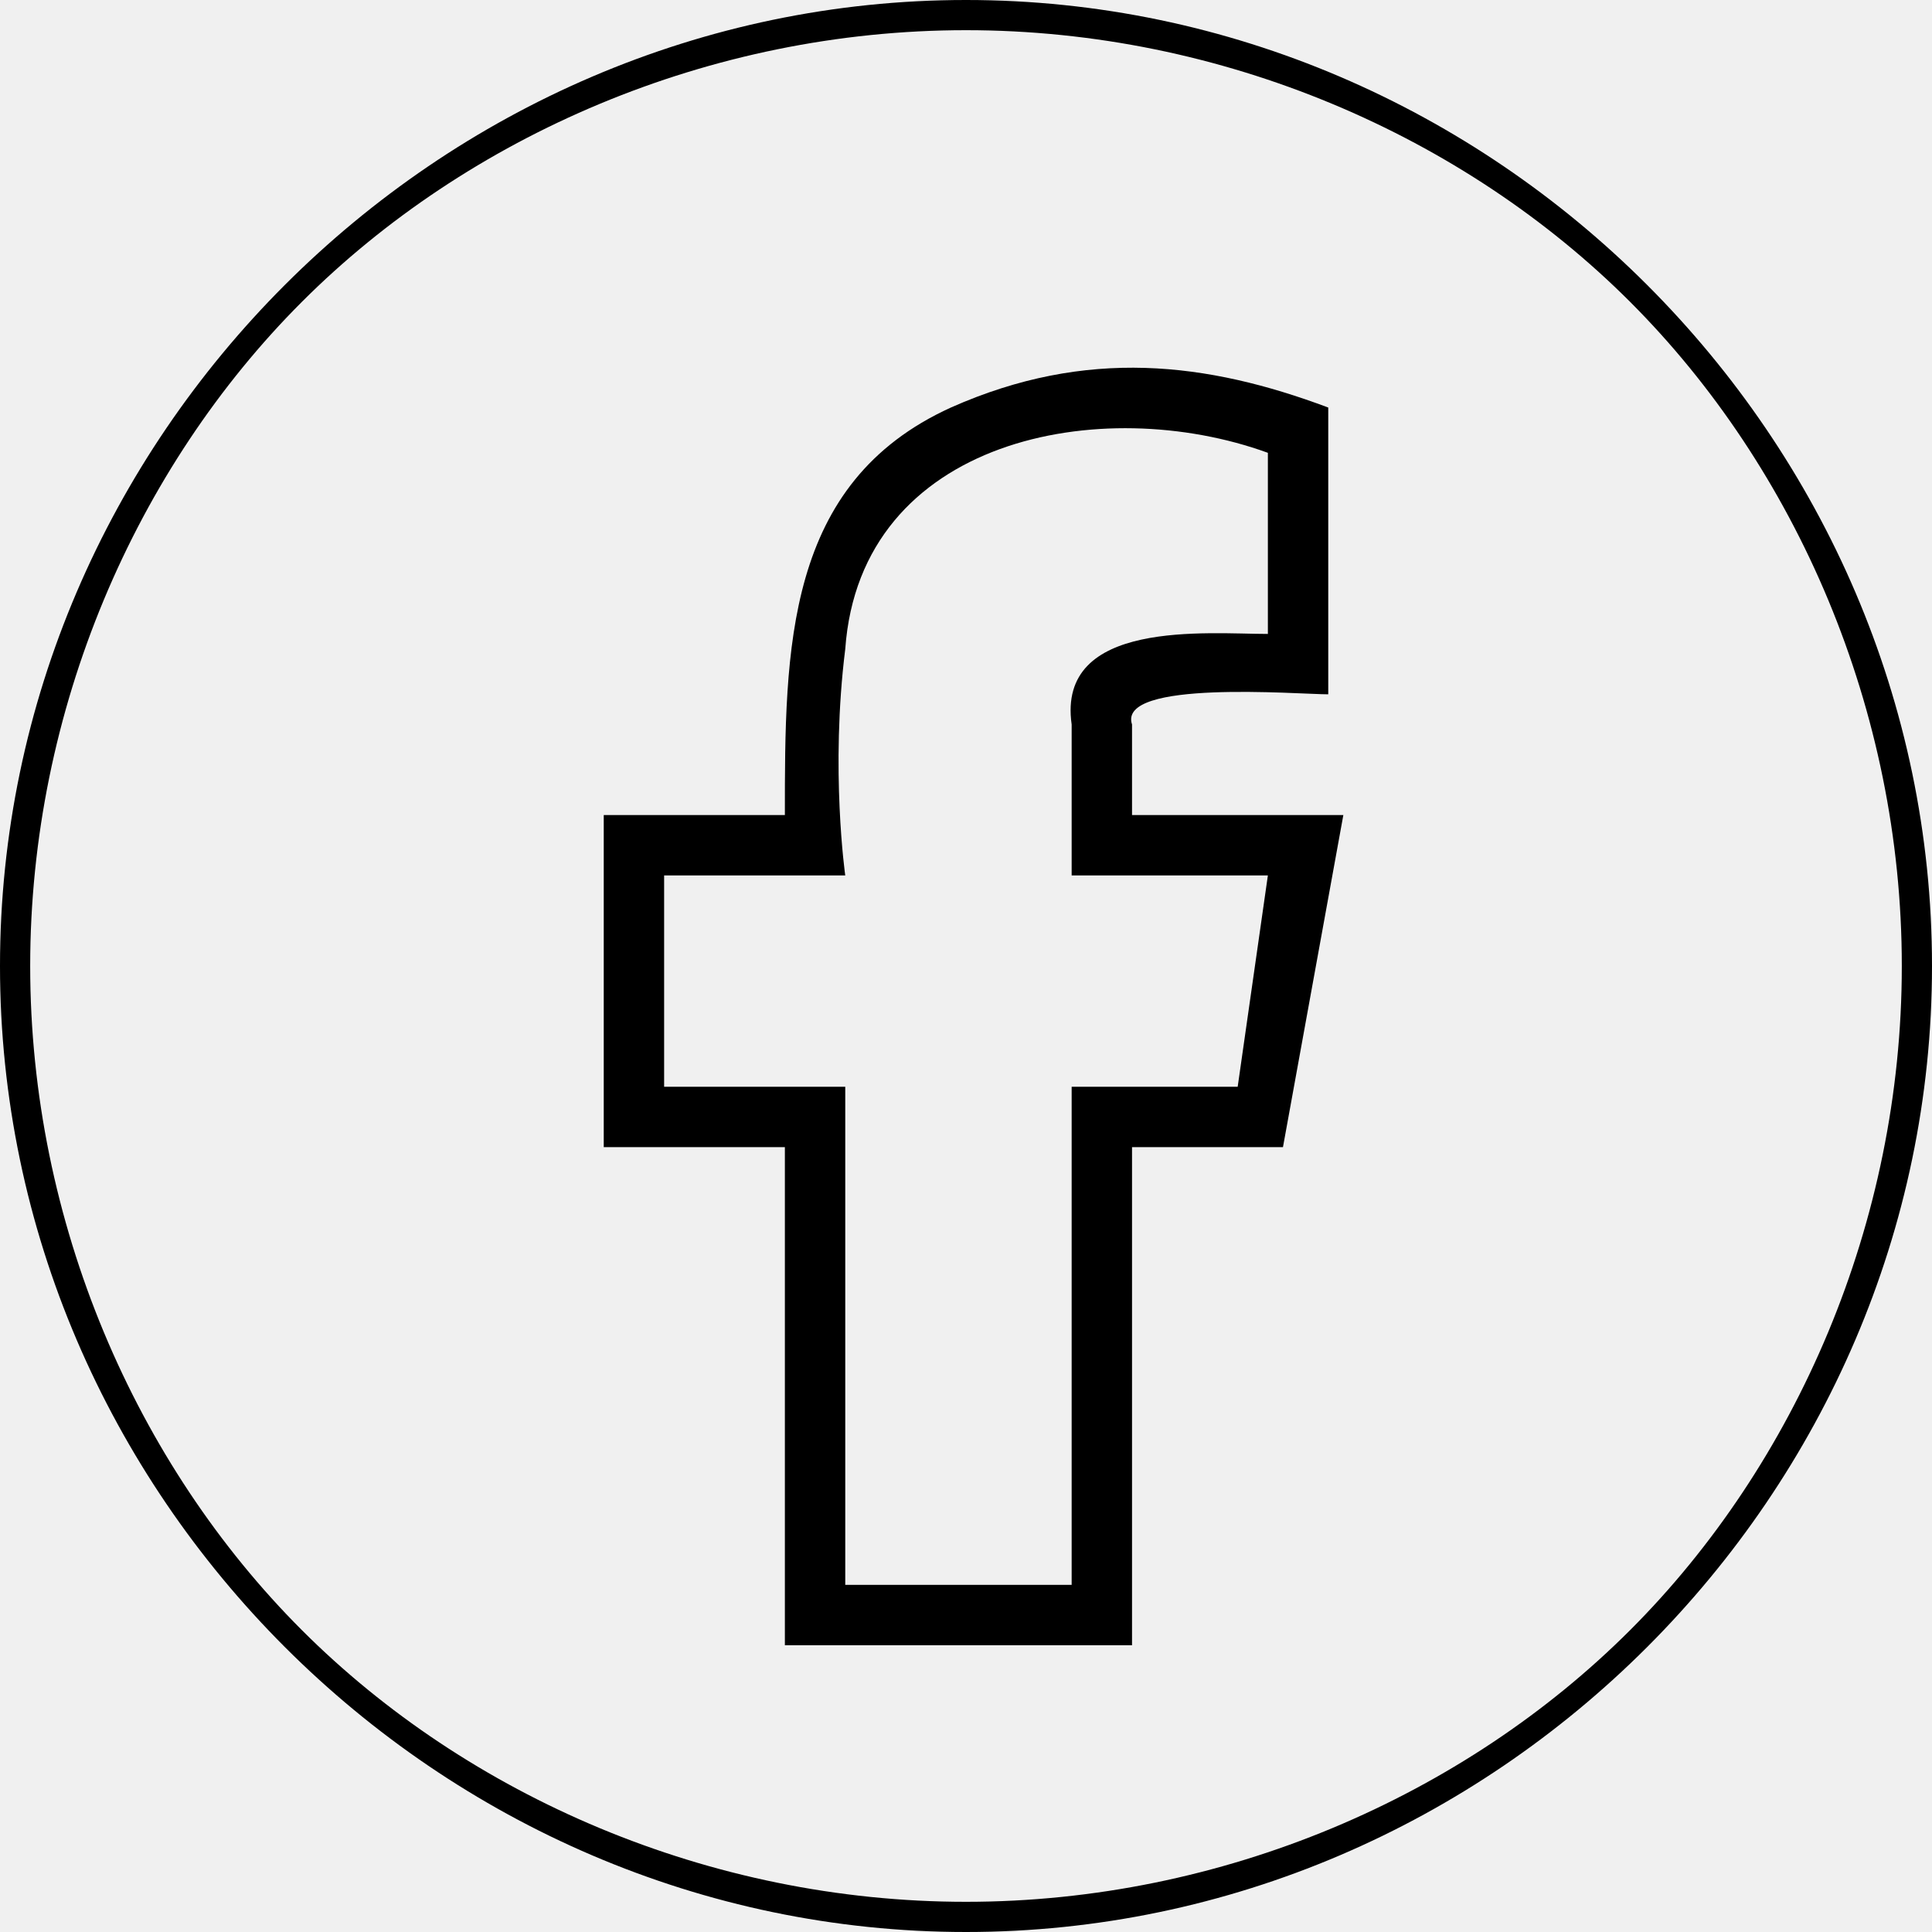
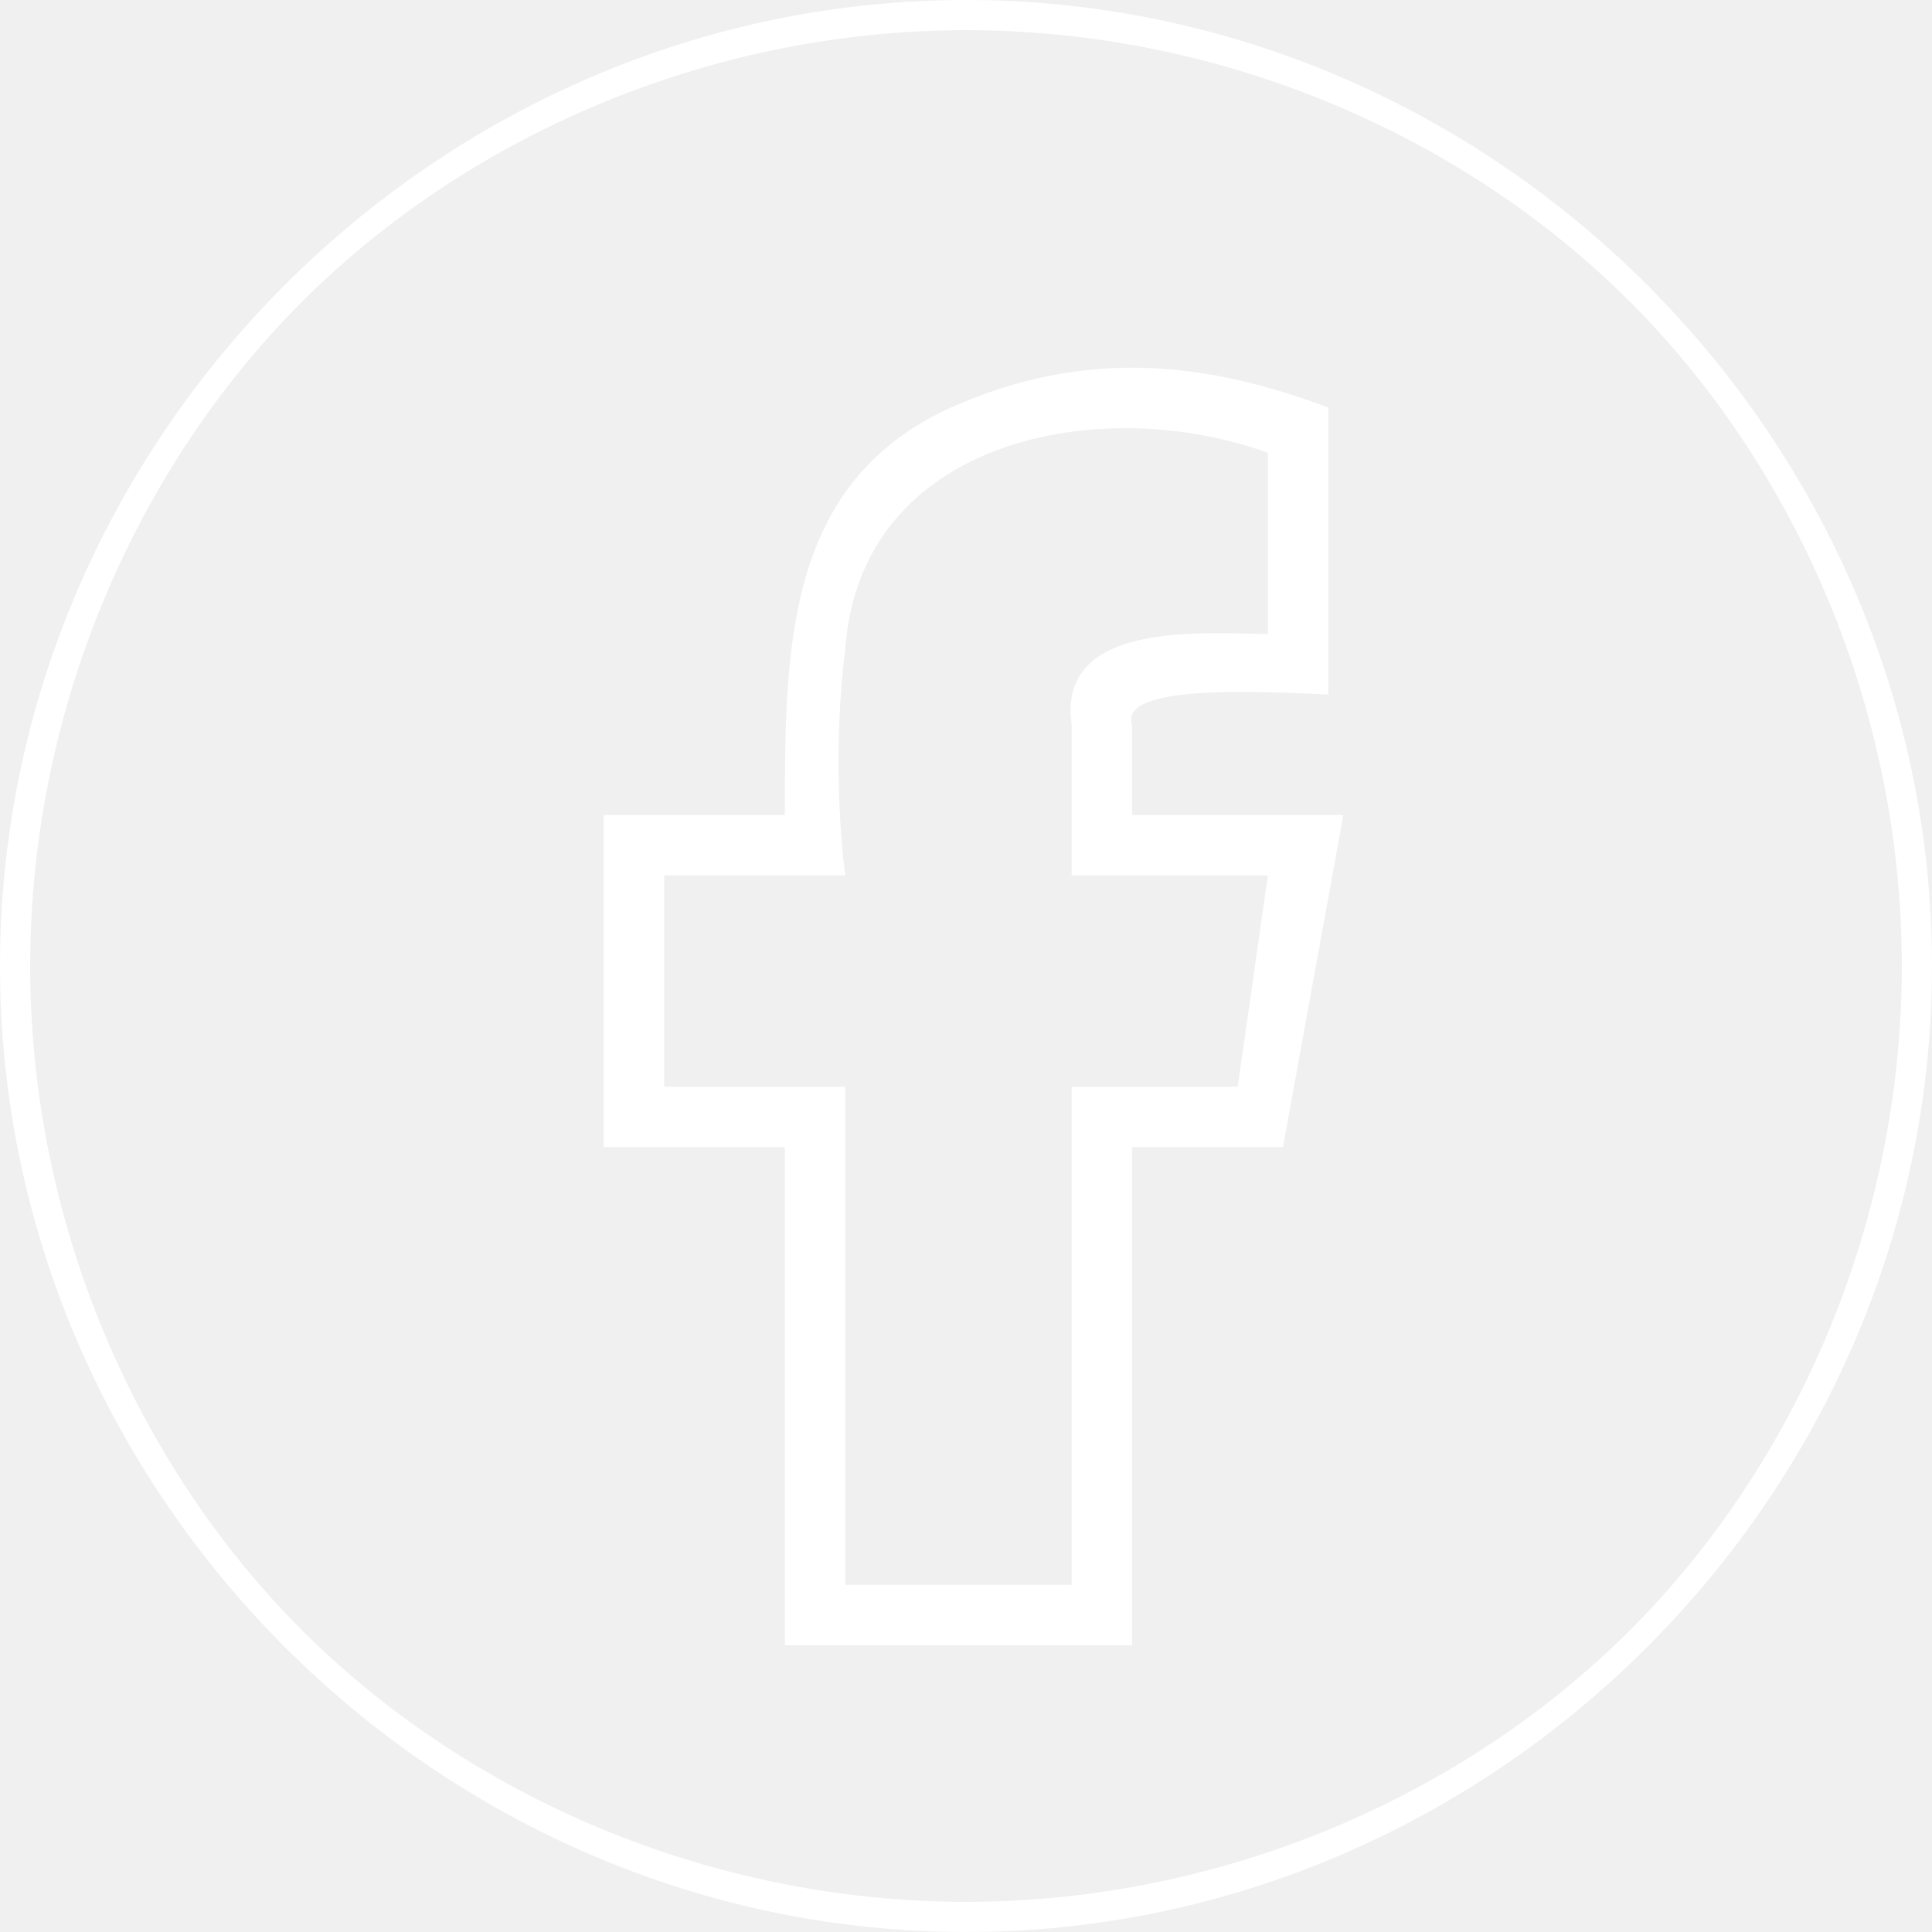
<svg xmlns="http://www.w3.org/2000/svg" xml:space="preserve" width="128px" height="128px" version="1.1" style="shape-rendering:geometricPrecision; text-rendering:geometricPrecision; image-rendering:optimizeQuality; fill-rule:evenodd; clip-rule:evenodd" viewBox="0 0 128 128">
  <defs>
    <style type="text/css">
   
-     .fil0 {fill:black}
-     .fil1 {fill:black}
+     .fil0 {fill:white}
+     .fil1 {fill:white}
   
  </style>
  </defs>
  <g id="Слой_x0020_1">
    <g id="_1453933300384">
      <g>
        <path class="fil0" d="M64 0c35,0 64,29 64,64 0,35 -29,64 -64,64 -35,0 -64,-29 -64,-64 0,-35 29,-64 64,-64zm44 20c-11,-11 -27,-18 -44,-18 -17,0 -33,7 -44,18 -11,11 -18,27 -18,44 0,17 7,33 18,44 11,11 27,18 44,18 17,0 33,-7 44,-18 11,-11 18,-27 18,-44 0,-17 -7,-33 -18,-44z" />
      </g>
      <path class="fil1" d="M84 42l0 -12c-11,-4 -27,-1 -28,13 -1,8 0,15 0,15l-12 0 0 14 12 0 0 33 15 0 0 -33 11 0 2 -14 -13 0 0 -10c-1,-7 9,-6 13,-6zm4 4c-2,0 -14,-1 -13,2l0 6 14 0 -4 22 -10 0 0 33 -23 0 0 -33 -12 0 0 -22 12 0c0,-11 0,-22 11,-27 9,-4 17,-3 25,0l0 19z" />
    </g>
  </g>
</svg>
